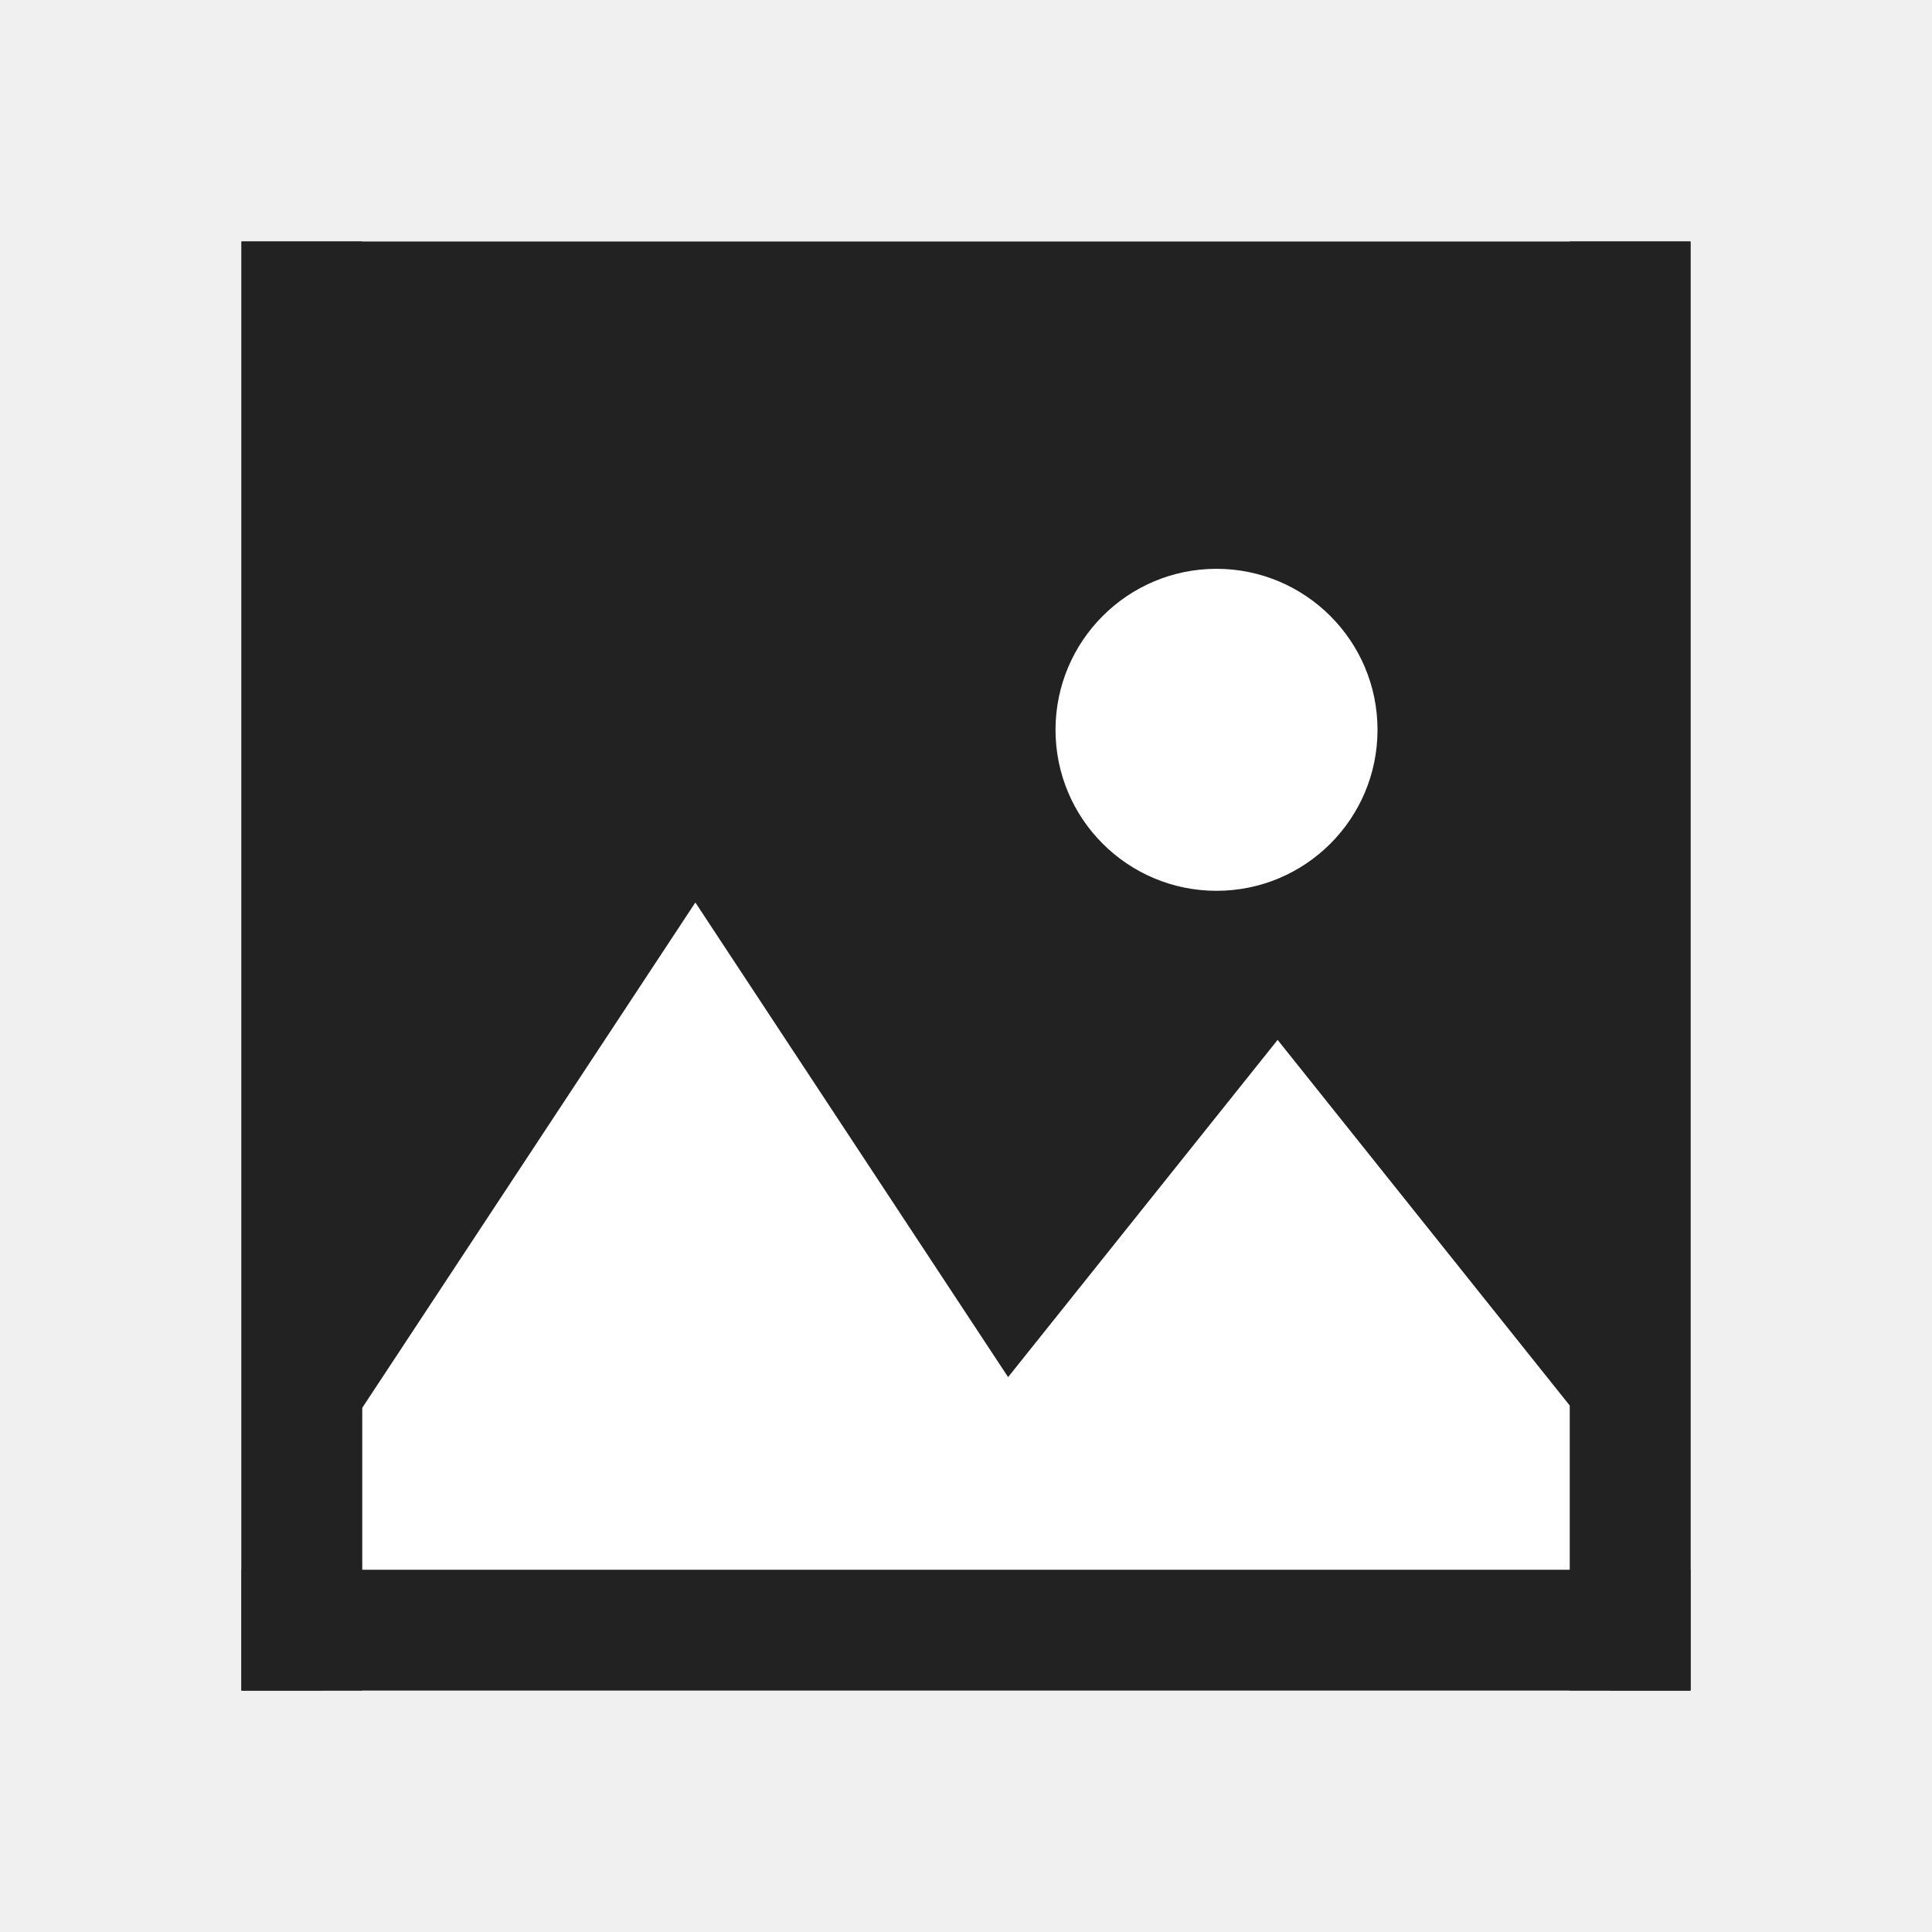
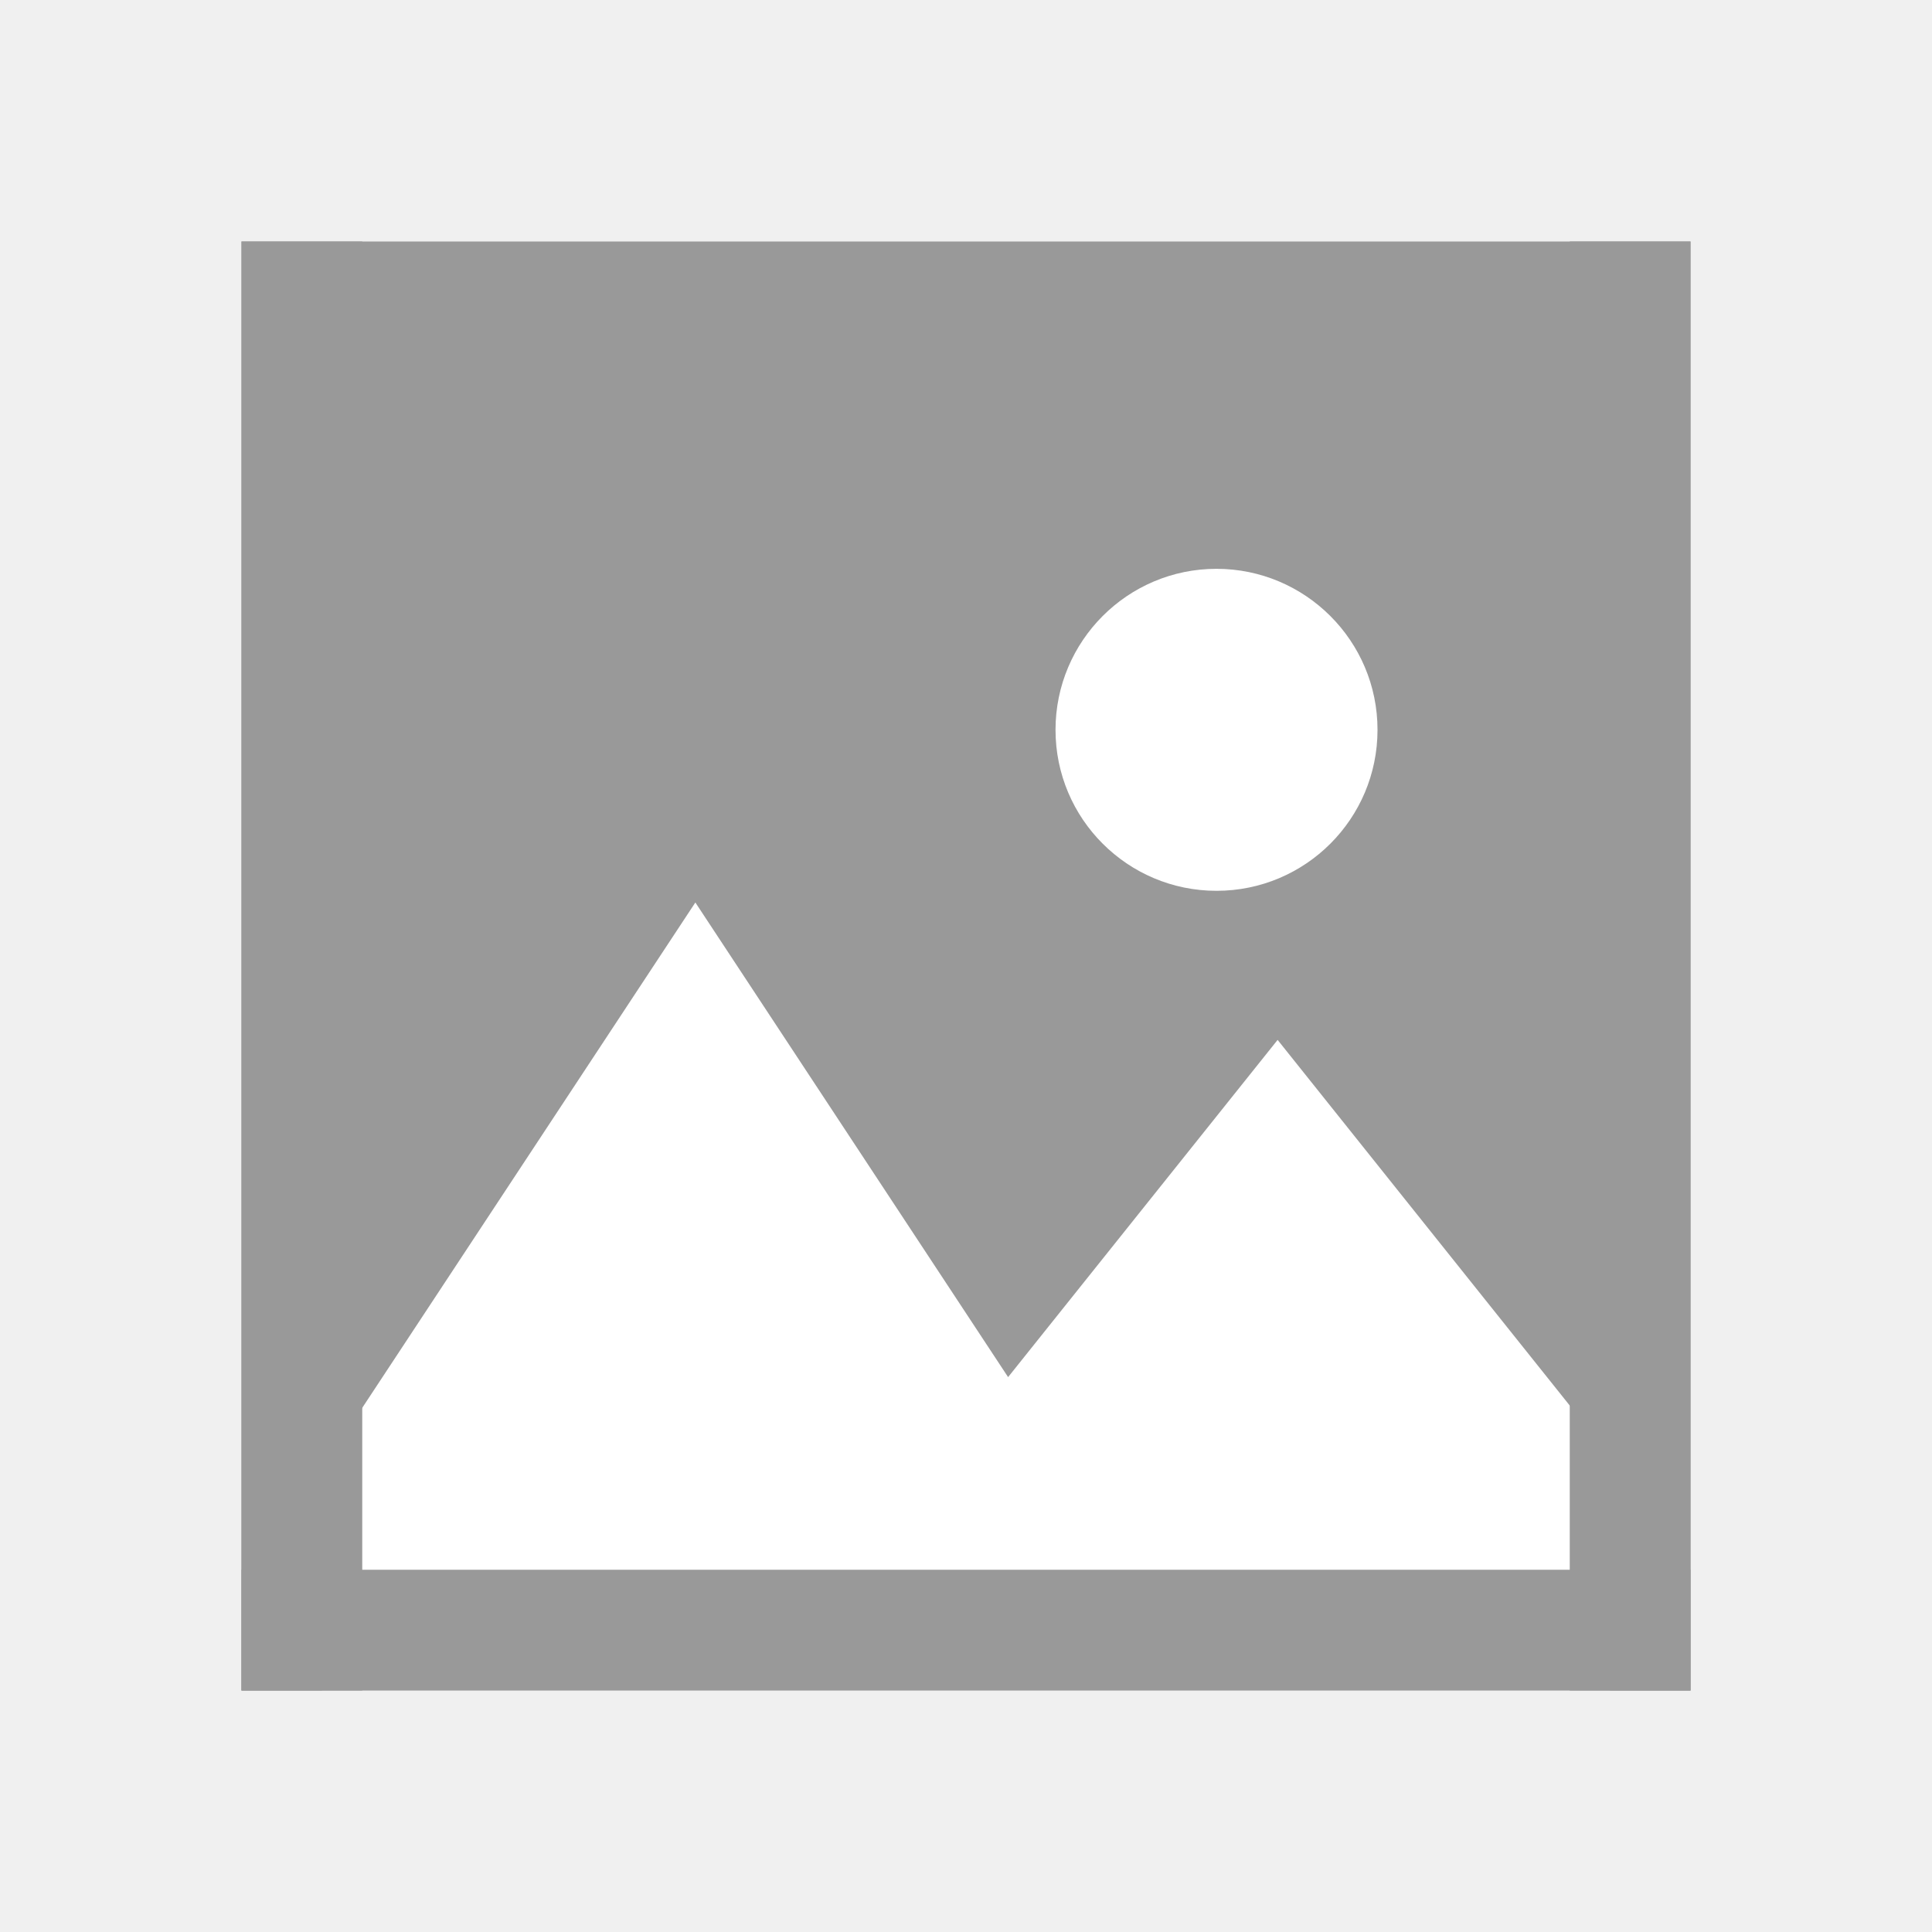
<svg xmlns="http://www.w3.org/2000/svg" width="24" height="24" viewBox="0 0 24 24" fill="none">
-   <rect x="3" y="3" width="18" height="18" fill="#222222" />
+   <rect x="3" y="3" width="18" height="18" fill="#999999" />
  <path d="M12.523 17.107L15.871 12.918L20 18.086V21H4V18.247L8.638 11.211L12.523 17.107ZM15.112 7.066C16.216 7.067 17.112 7.962 17.112 9.066C17.112 10.171 16.217 11.066 15.112 11.066C14.008 11.066 13.112 10.171 13.112 9.066C13.113 7.962 14.008 7.066 15.112 7.066Z" fill="white" />
-   <path d="M3 19.5H21V21H3V19.5Z" fill="#222222" />
-   <path d="M19.5 21V3L21 3V21H19.5Z" fill="#222222" />
-   <path d="M3 21L3 3L4.5 3L4.5 21H3Z" fill="#222222" />
+   <path d="M3 19.5H21V21H3V19.5Z" fill="#999999" />
+   <path d="M19.5 21V3L21 3V21H19.5Z" fill="#999999" />
+   <path d="M3 21L3 3L4.5 3L4.5 21H3Z" fill="#999999" />
</svg>
